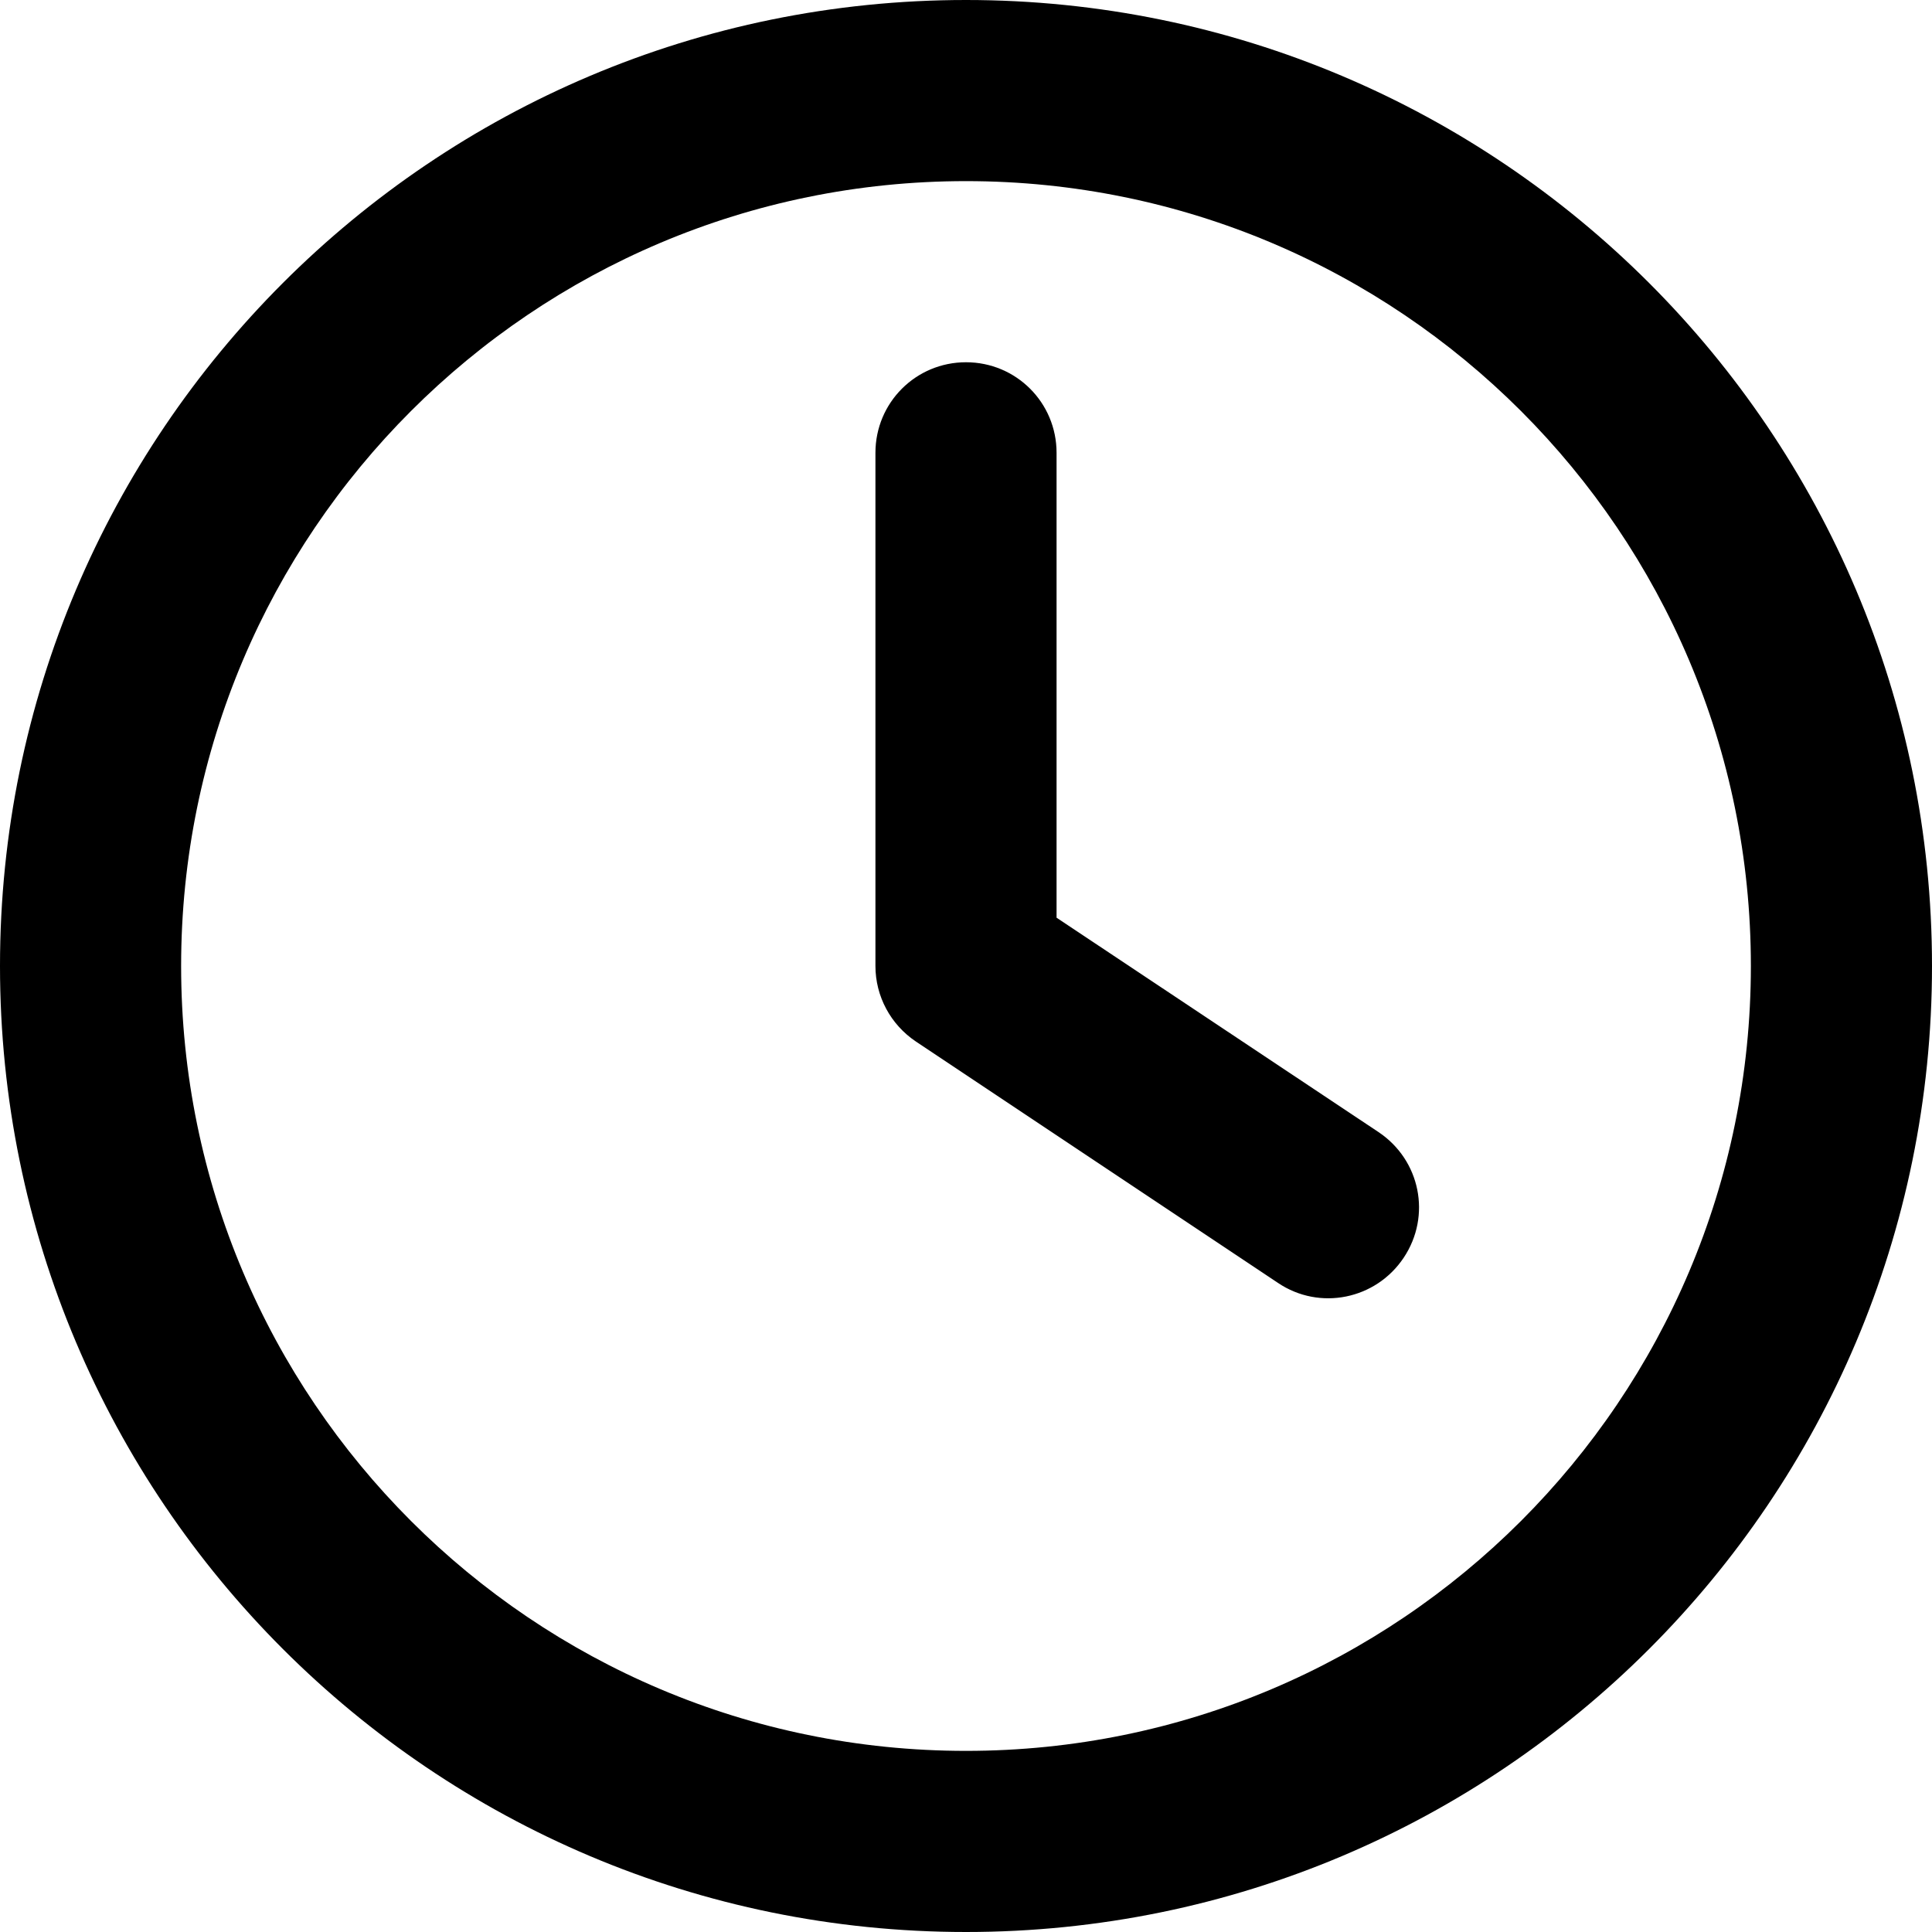
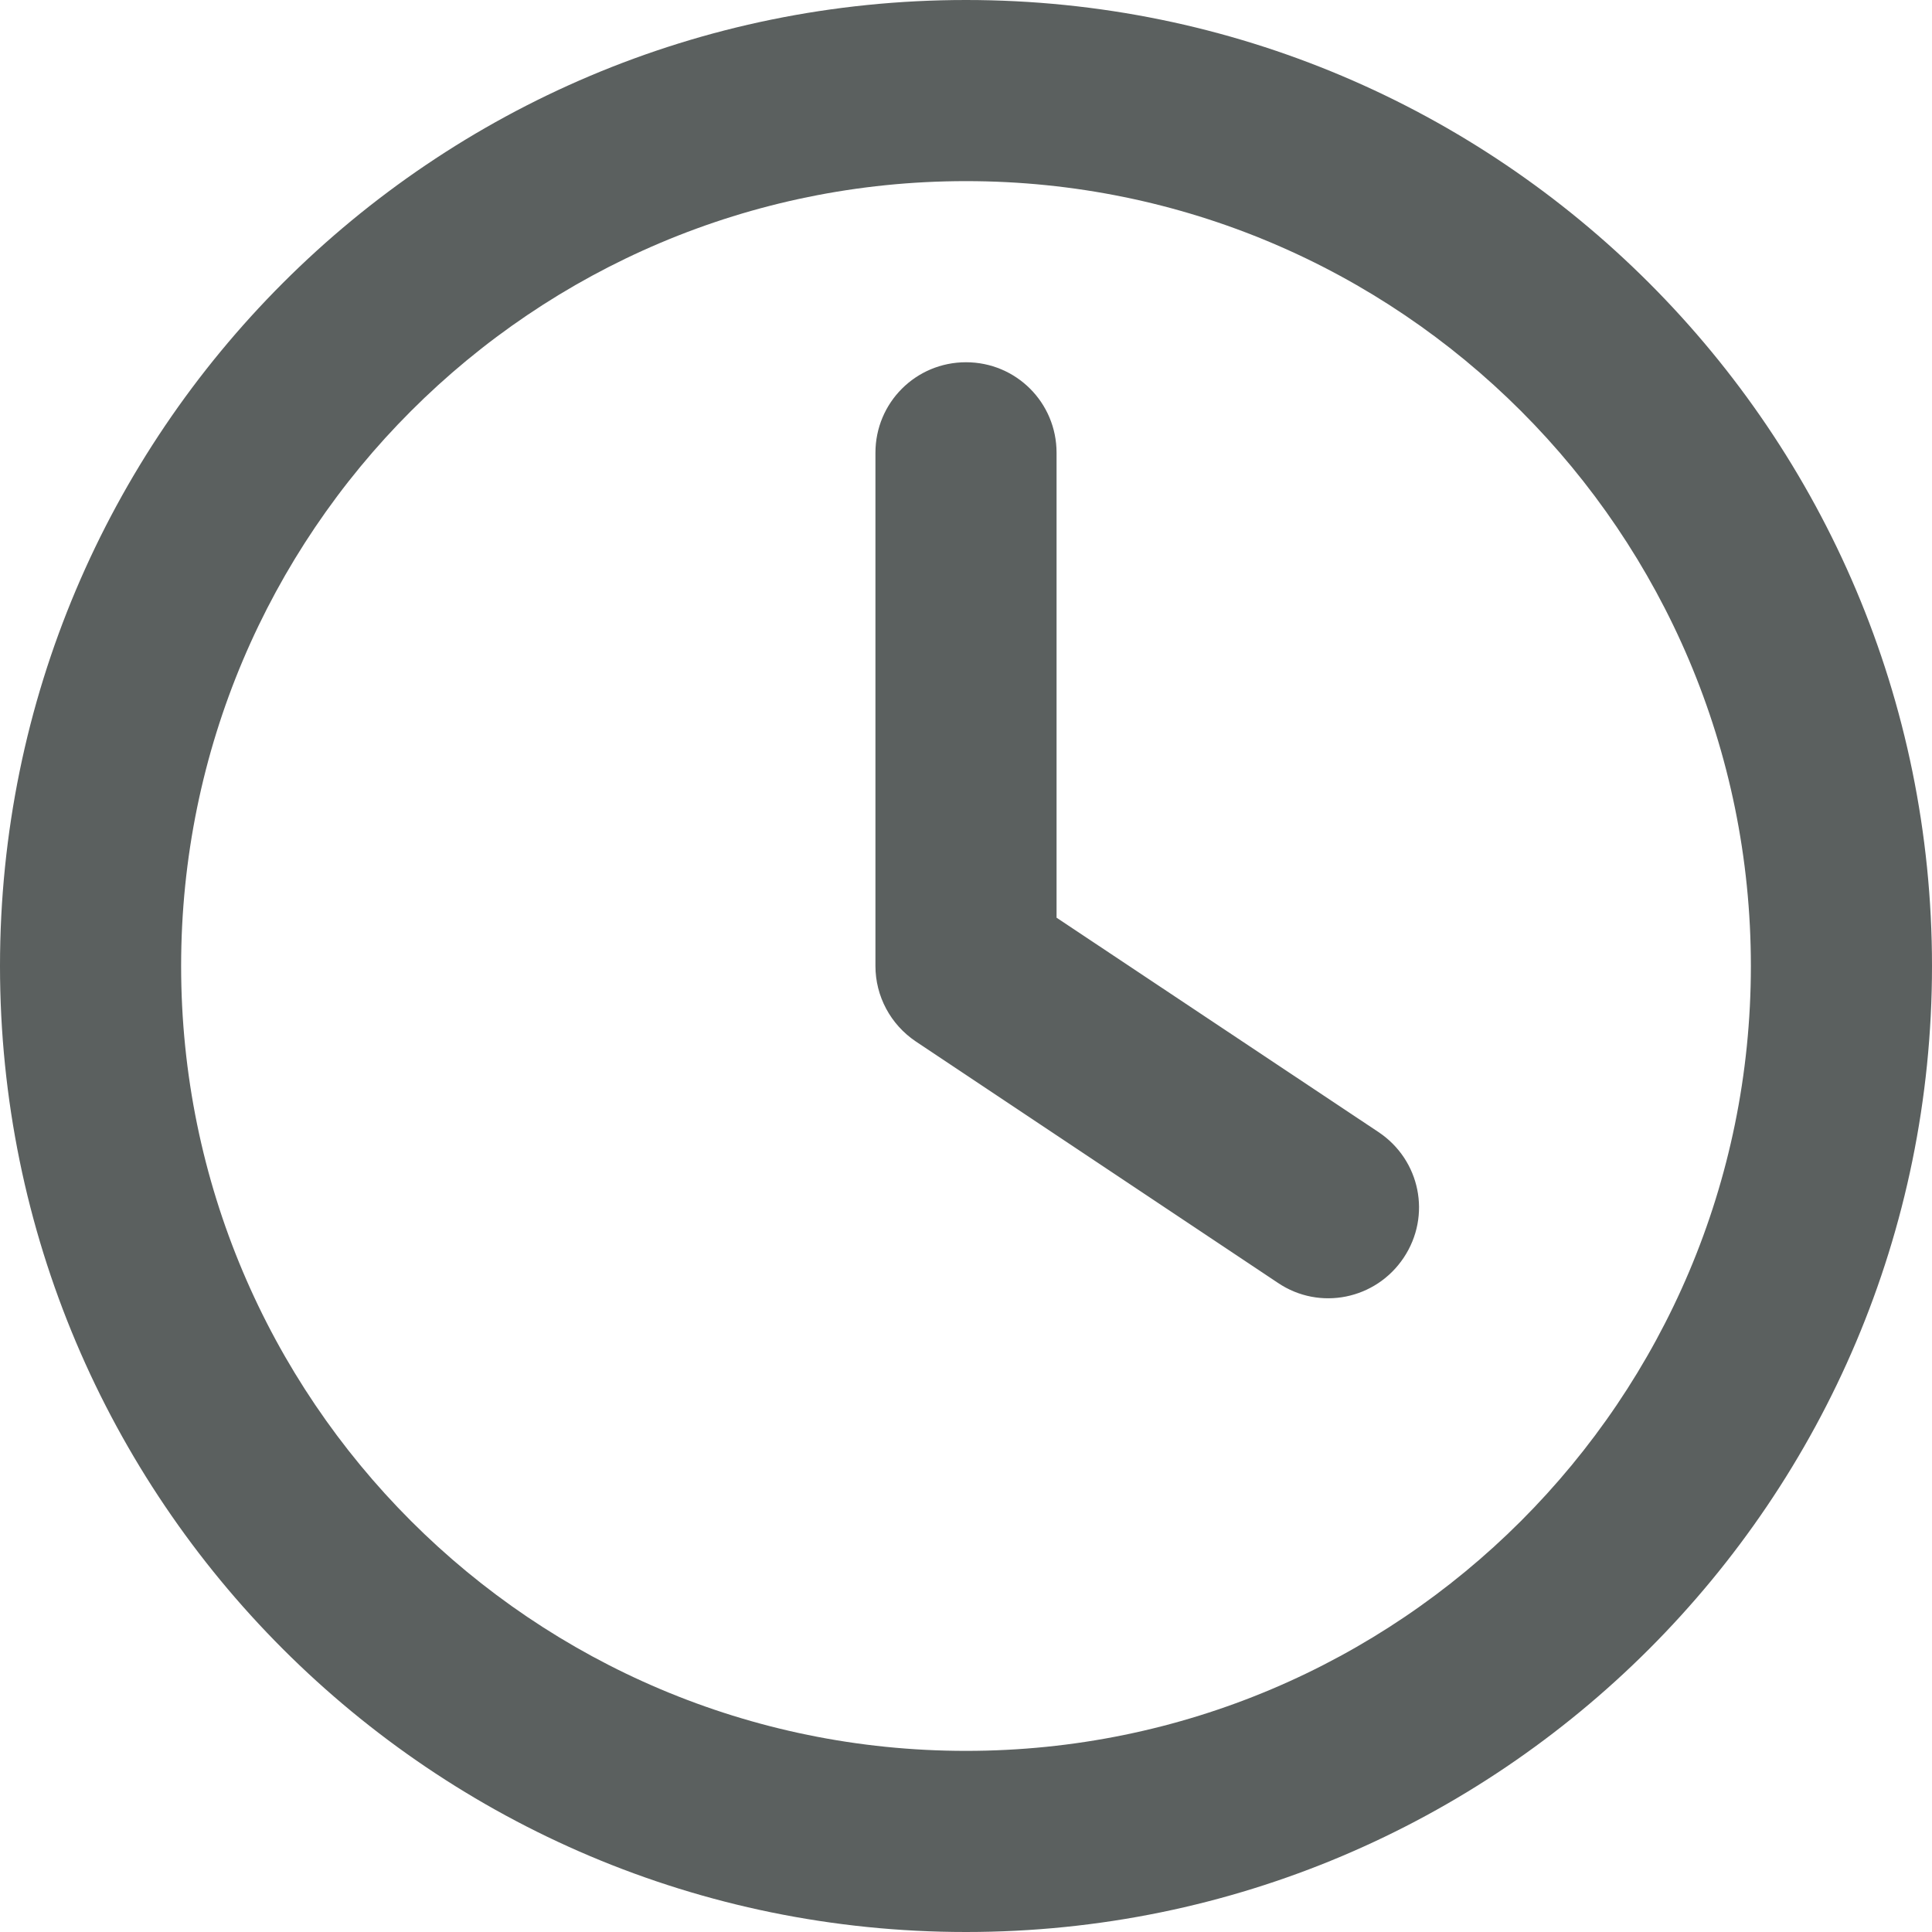
<svg xmlns="http://www.w3.org/2000/svg" viewBox="0 0 512 512">
-   <path d="M464 256A208 208 0 1 1 48 256a208 208 0 1 1 416 0zM0 256a256 256 0 1 0 512 0A256 256 0 1 0 0 256zM232 120V256c0 8 4 15.5 10.7 20l96 64c11 7.4 25.9 4.4 33.3-6.7s4.4-25.9-6.7-33.3L280 243.2V120c0-13.3-10.7-24-24-24s-24 10.7-24 24z" />
+   <path fill="#5b605f" d="M464 256A208 208 0 1 1 48 256a208 208 0 1 1 416 0zM0 256a256 256 0 1 0 512 0A256 256 0 1 0 0 256zM232 120V256c0 8 4 15.5 10.7 20l96 64c11 7.4 25.9 4.4 33.3-6.7s4.4-25.9-6.7-33.3L280 243.2V120c0-13.3-10.7-24-24-24s-24 10.7-24 24z" />
</svg>
